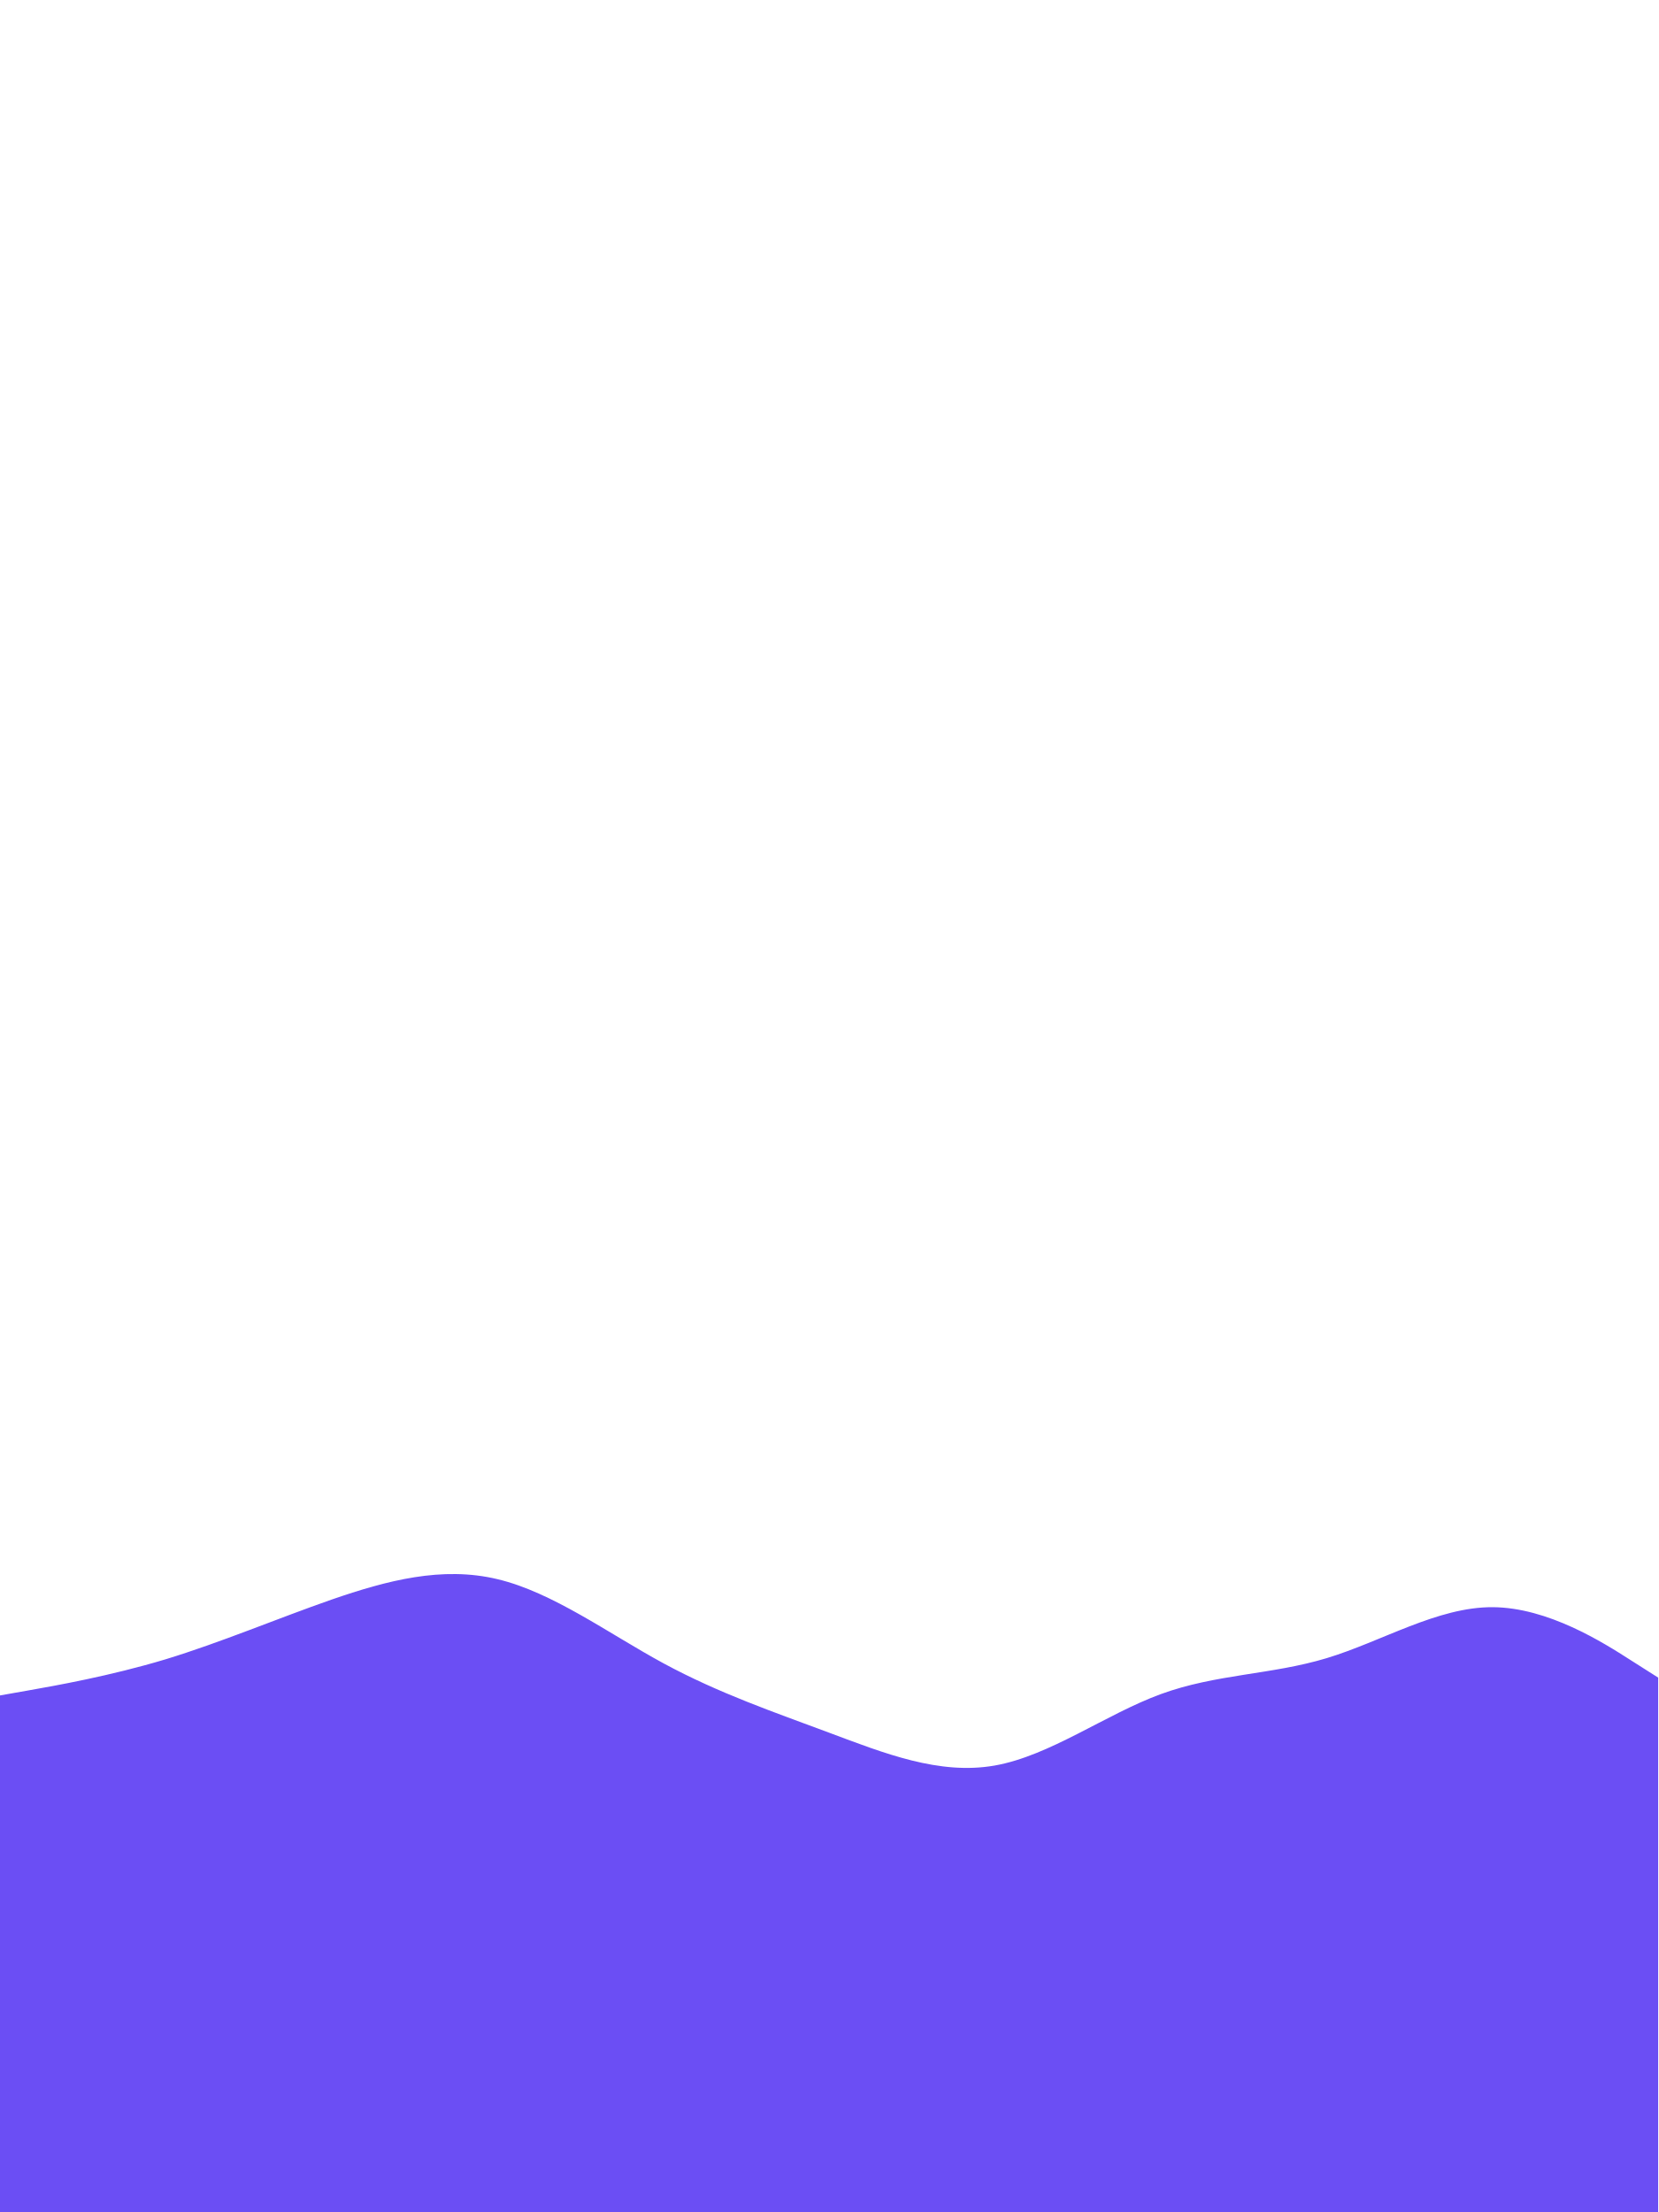
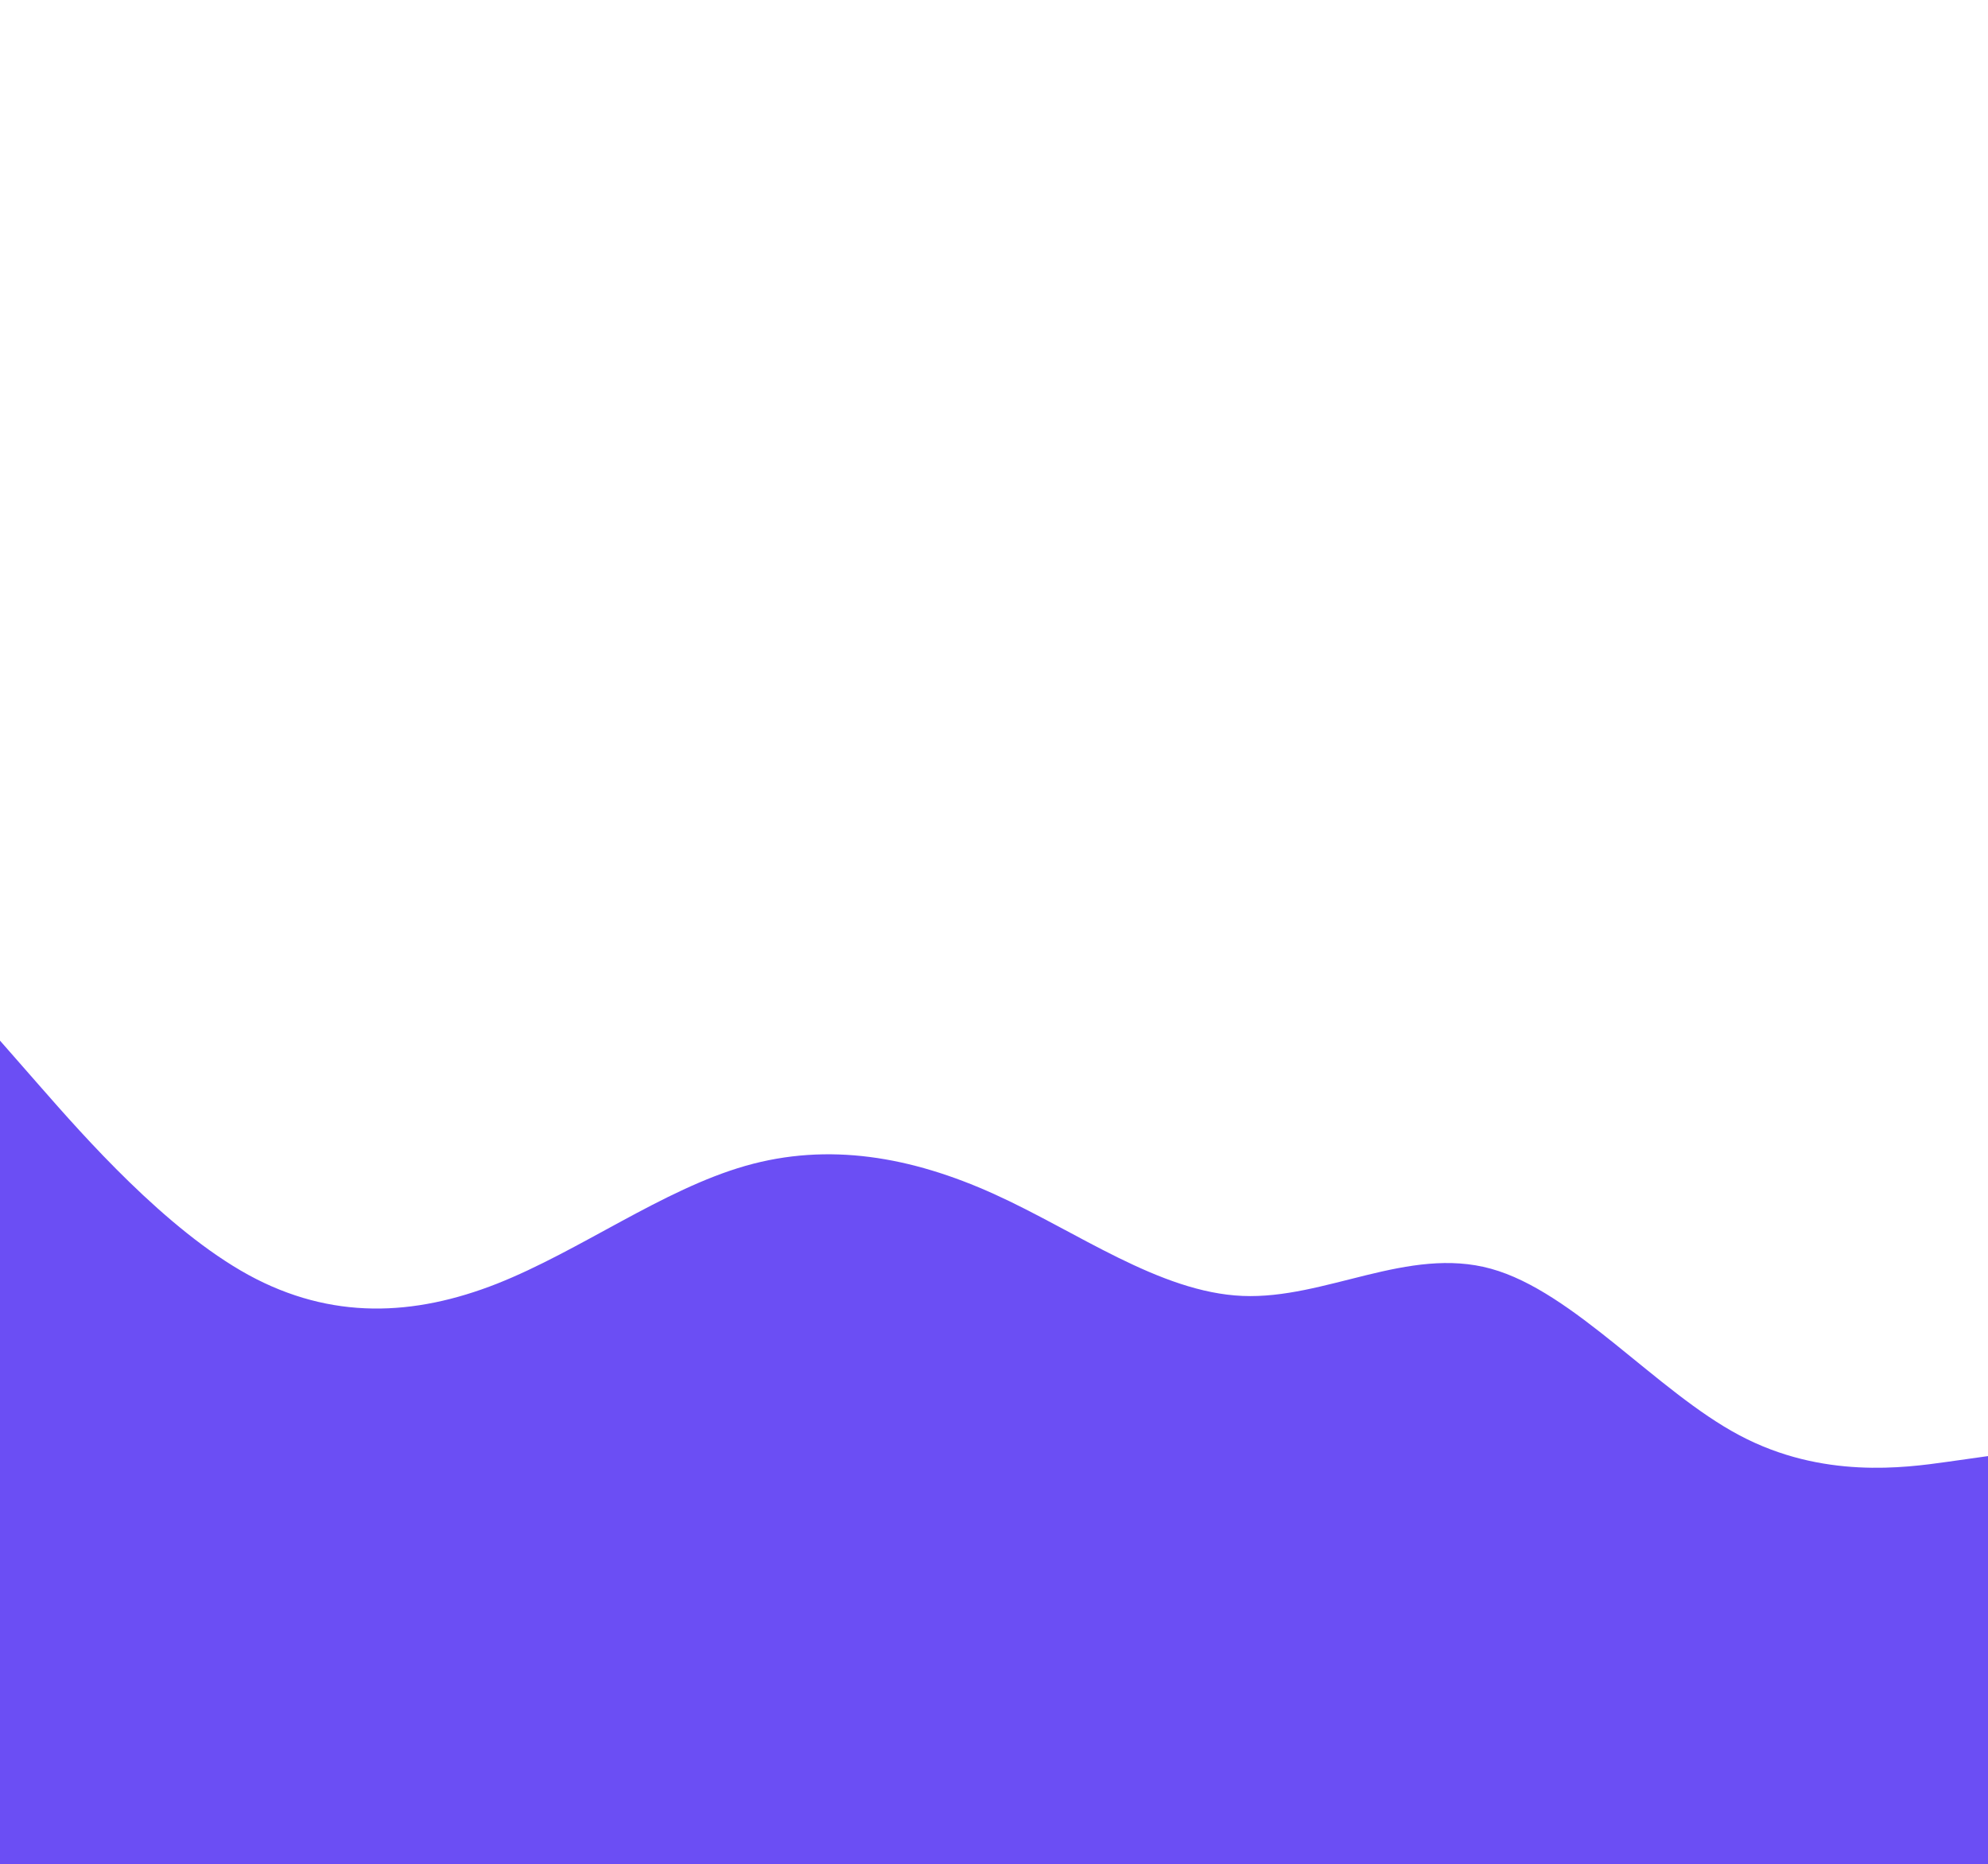
- <svg xmlns="http://www.w3.org/2000/svg" version="1.1" id="visual" x="0px" y="0px" viewBox="0 0 1024 1366" style="enable-background:new 0 0 1024 1366;" xml:space="preserve">
-   <style type="text/css">
- 	.st0{fill:#6B4EF4;}
- </style>
-   <path class="st0" d="M0,1047l17-3c17-3,51-9,85.2-19.3c34.1-10.4,68.5-25,102.6-36.9C239,976,273,967,307.2,975.2  c34.1,8.1,68.5,33.5,102.6,52c34.2,18.5,68.2,30.1,102.2,42.8s68,26.3,102.2,20.3c34.1-6,68.5-31.6,102.6-44.1  c34.2-12.5,68.2-11.9,102.4-22.2c34.1-10.3,68.5-31.7,102.6-31.5c34.2,0.2,68.2,21.8,85.2,32.7l17,10.8v330h-17c-17,0-51,0-85.2,0  c-34.1,0-68.5,0-102.6,0c-34.2,0-68.2,0-102.4,0c-34.1,0-68.5,0-102.6,0c-34.2,0-68.2,0-102.2,0s-68,0-102.2,0  c-34.1,0-68.5,0-102.6,0c-34.2,0-68.2,0-102.4,0c-34.1,0-68.5,0-102.6,0c-34.2,0-68.2,0-85.2,0H0V1047z" />
+ <svg xmlns="http://www.w3.org/2000/svg" id="visual" viewBox="0 0 1024 960" width="1024" height="960" version="1.1">
+   <path d="M0 536L21.3 560.3C42.7 584.7 85.3 633.3 128 656.7C170.7 680 213.3 678 256 661.2C298.7 644.3 341.3 612.7 384 600.5C426.7 588.3 469.3 595.7 512 615C554.7 634.3 597.3 665.7 640 667.5C682.7 669.3 725.3 641.7 768 653.5C810.7 665.3 853.3 716.7 896 739.3C938.7 762 981.3 756 1002.7 753L1024 750L1024 961L1002.7 961C981.3 961 938.7 961 896 961C853.3 961 810.7 961 768 961C725.3 961 682.7 961 640 961C597.3 961 554.7 961 512 961C469.3 961 426.7 961 384 961C341.3 961 298.7 961 256 961C213.3 961 170.7 961 128 961C85.3 961 42.7 961 21.3 961L0 961Z" fill="#6B4EF4" stroke-linecap="round" stroke-linejoin="miter" />
</svg>
